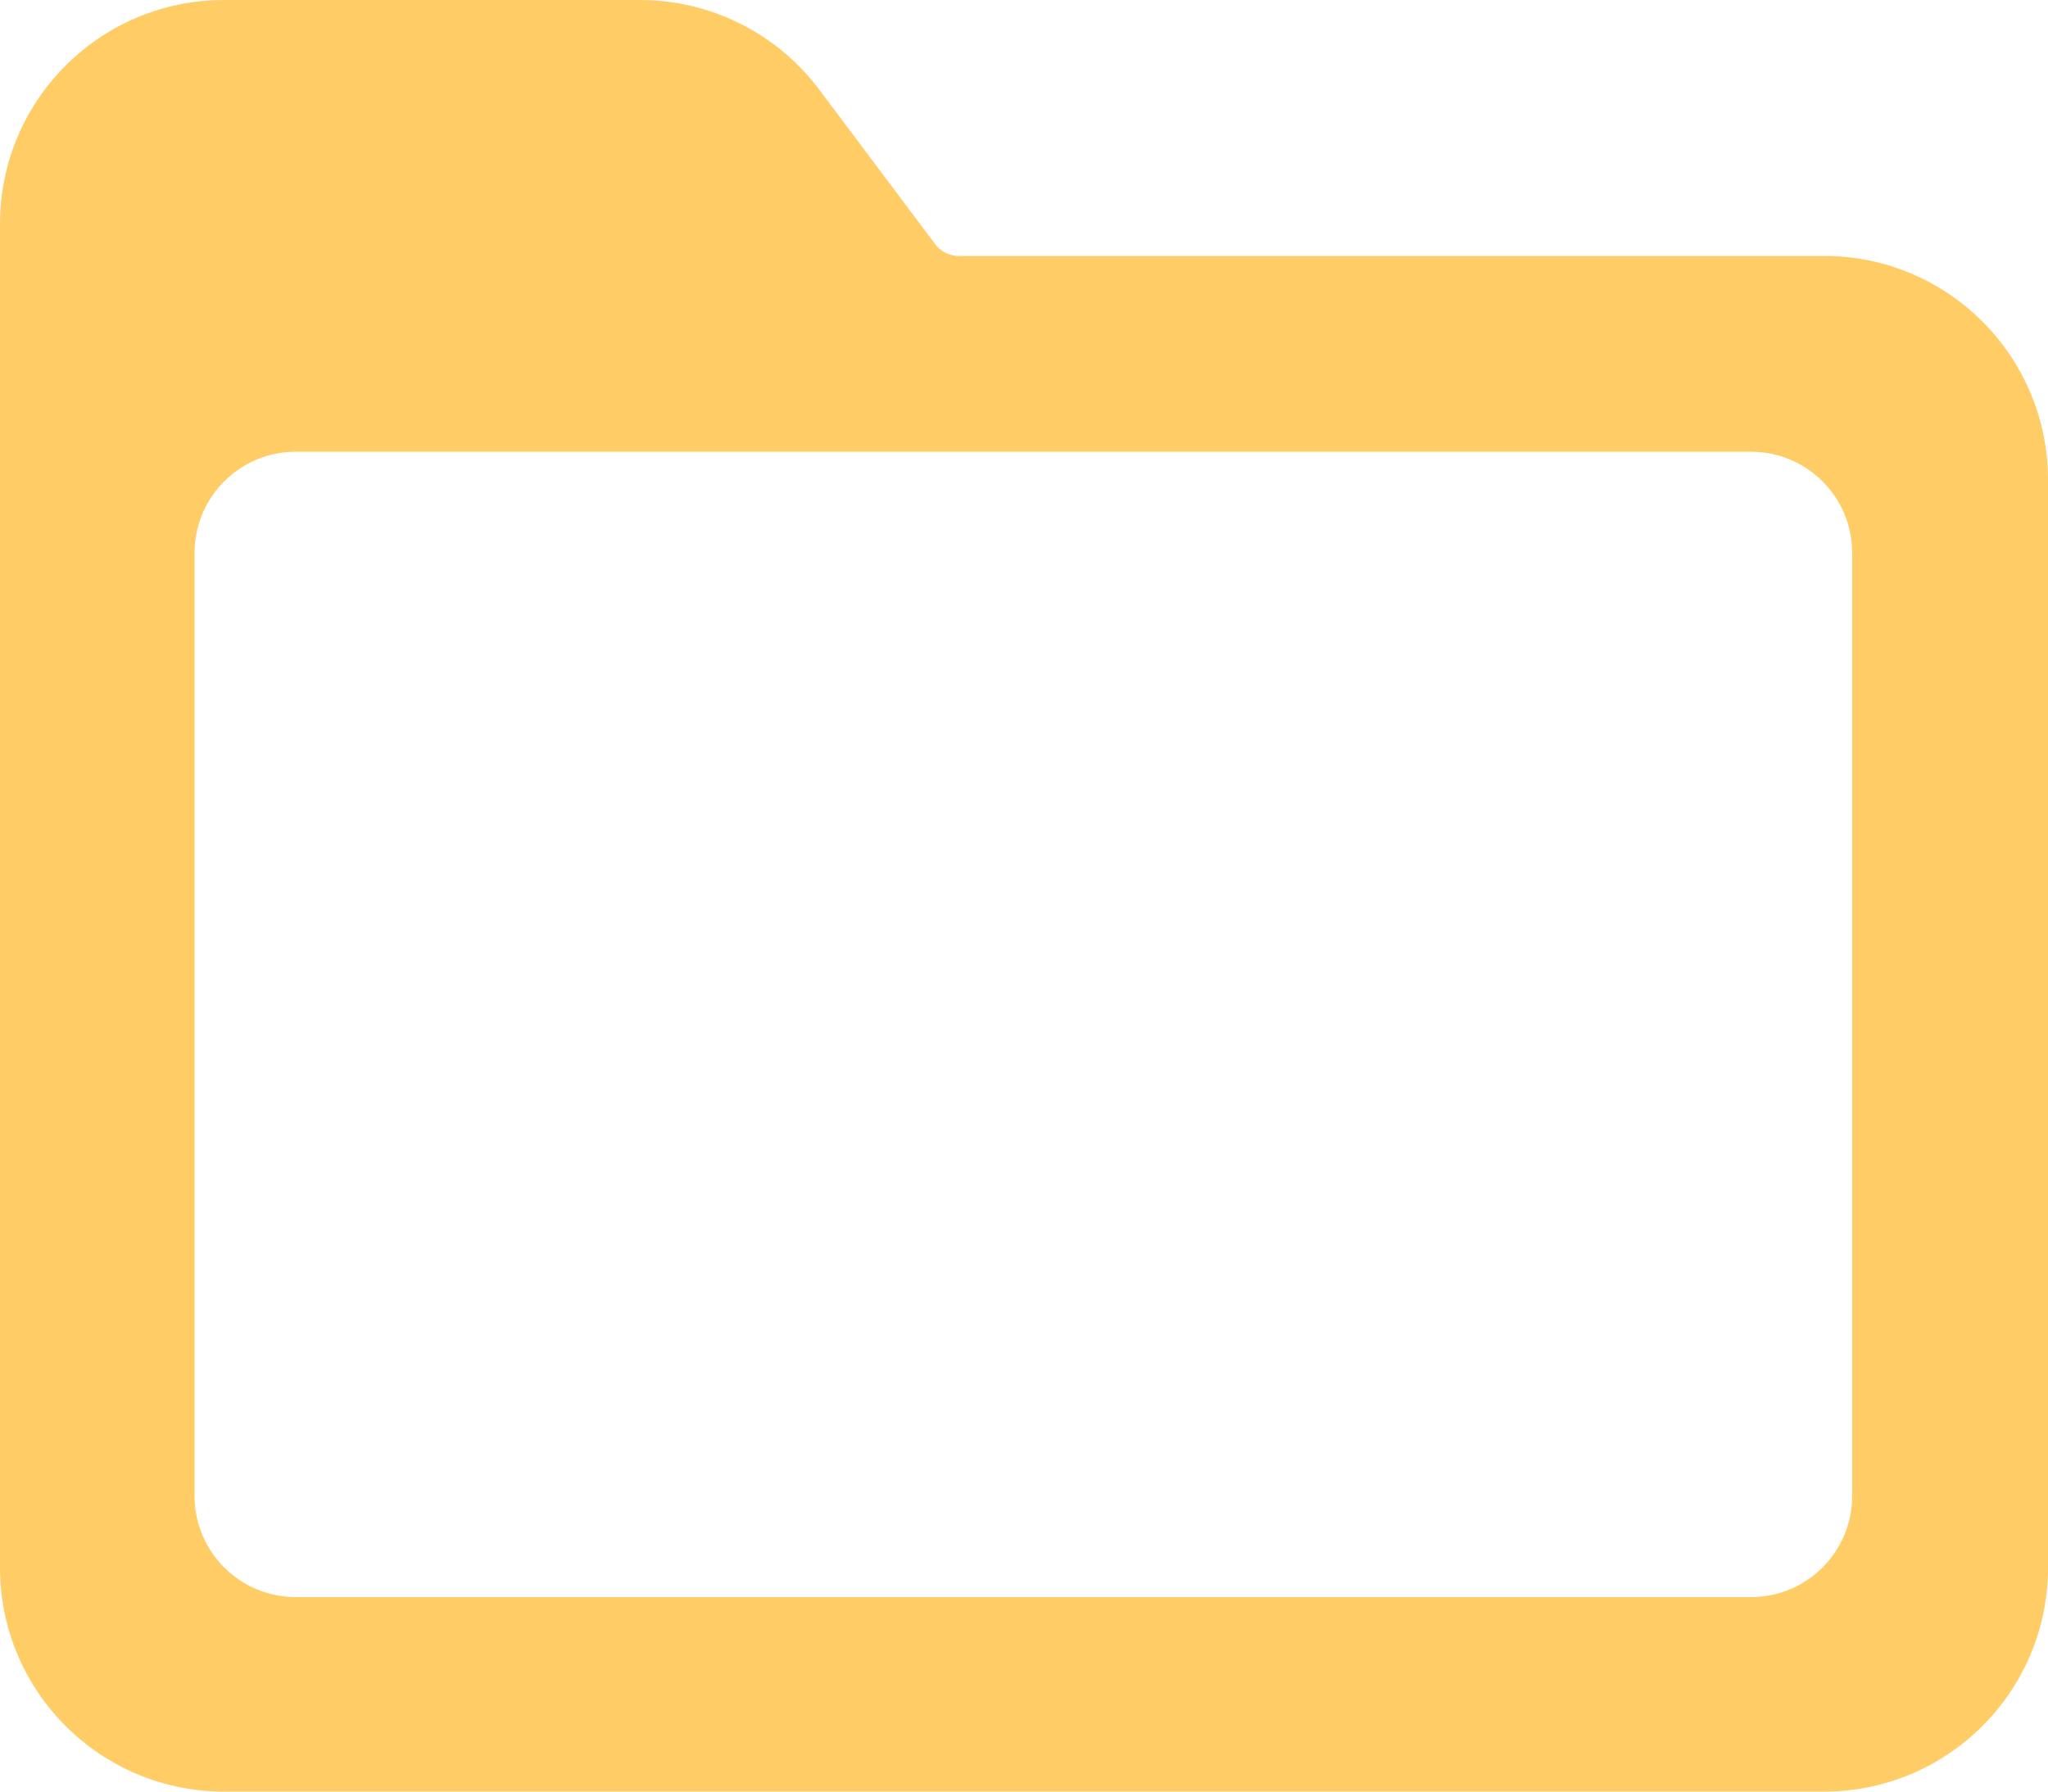
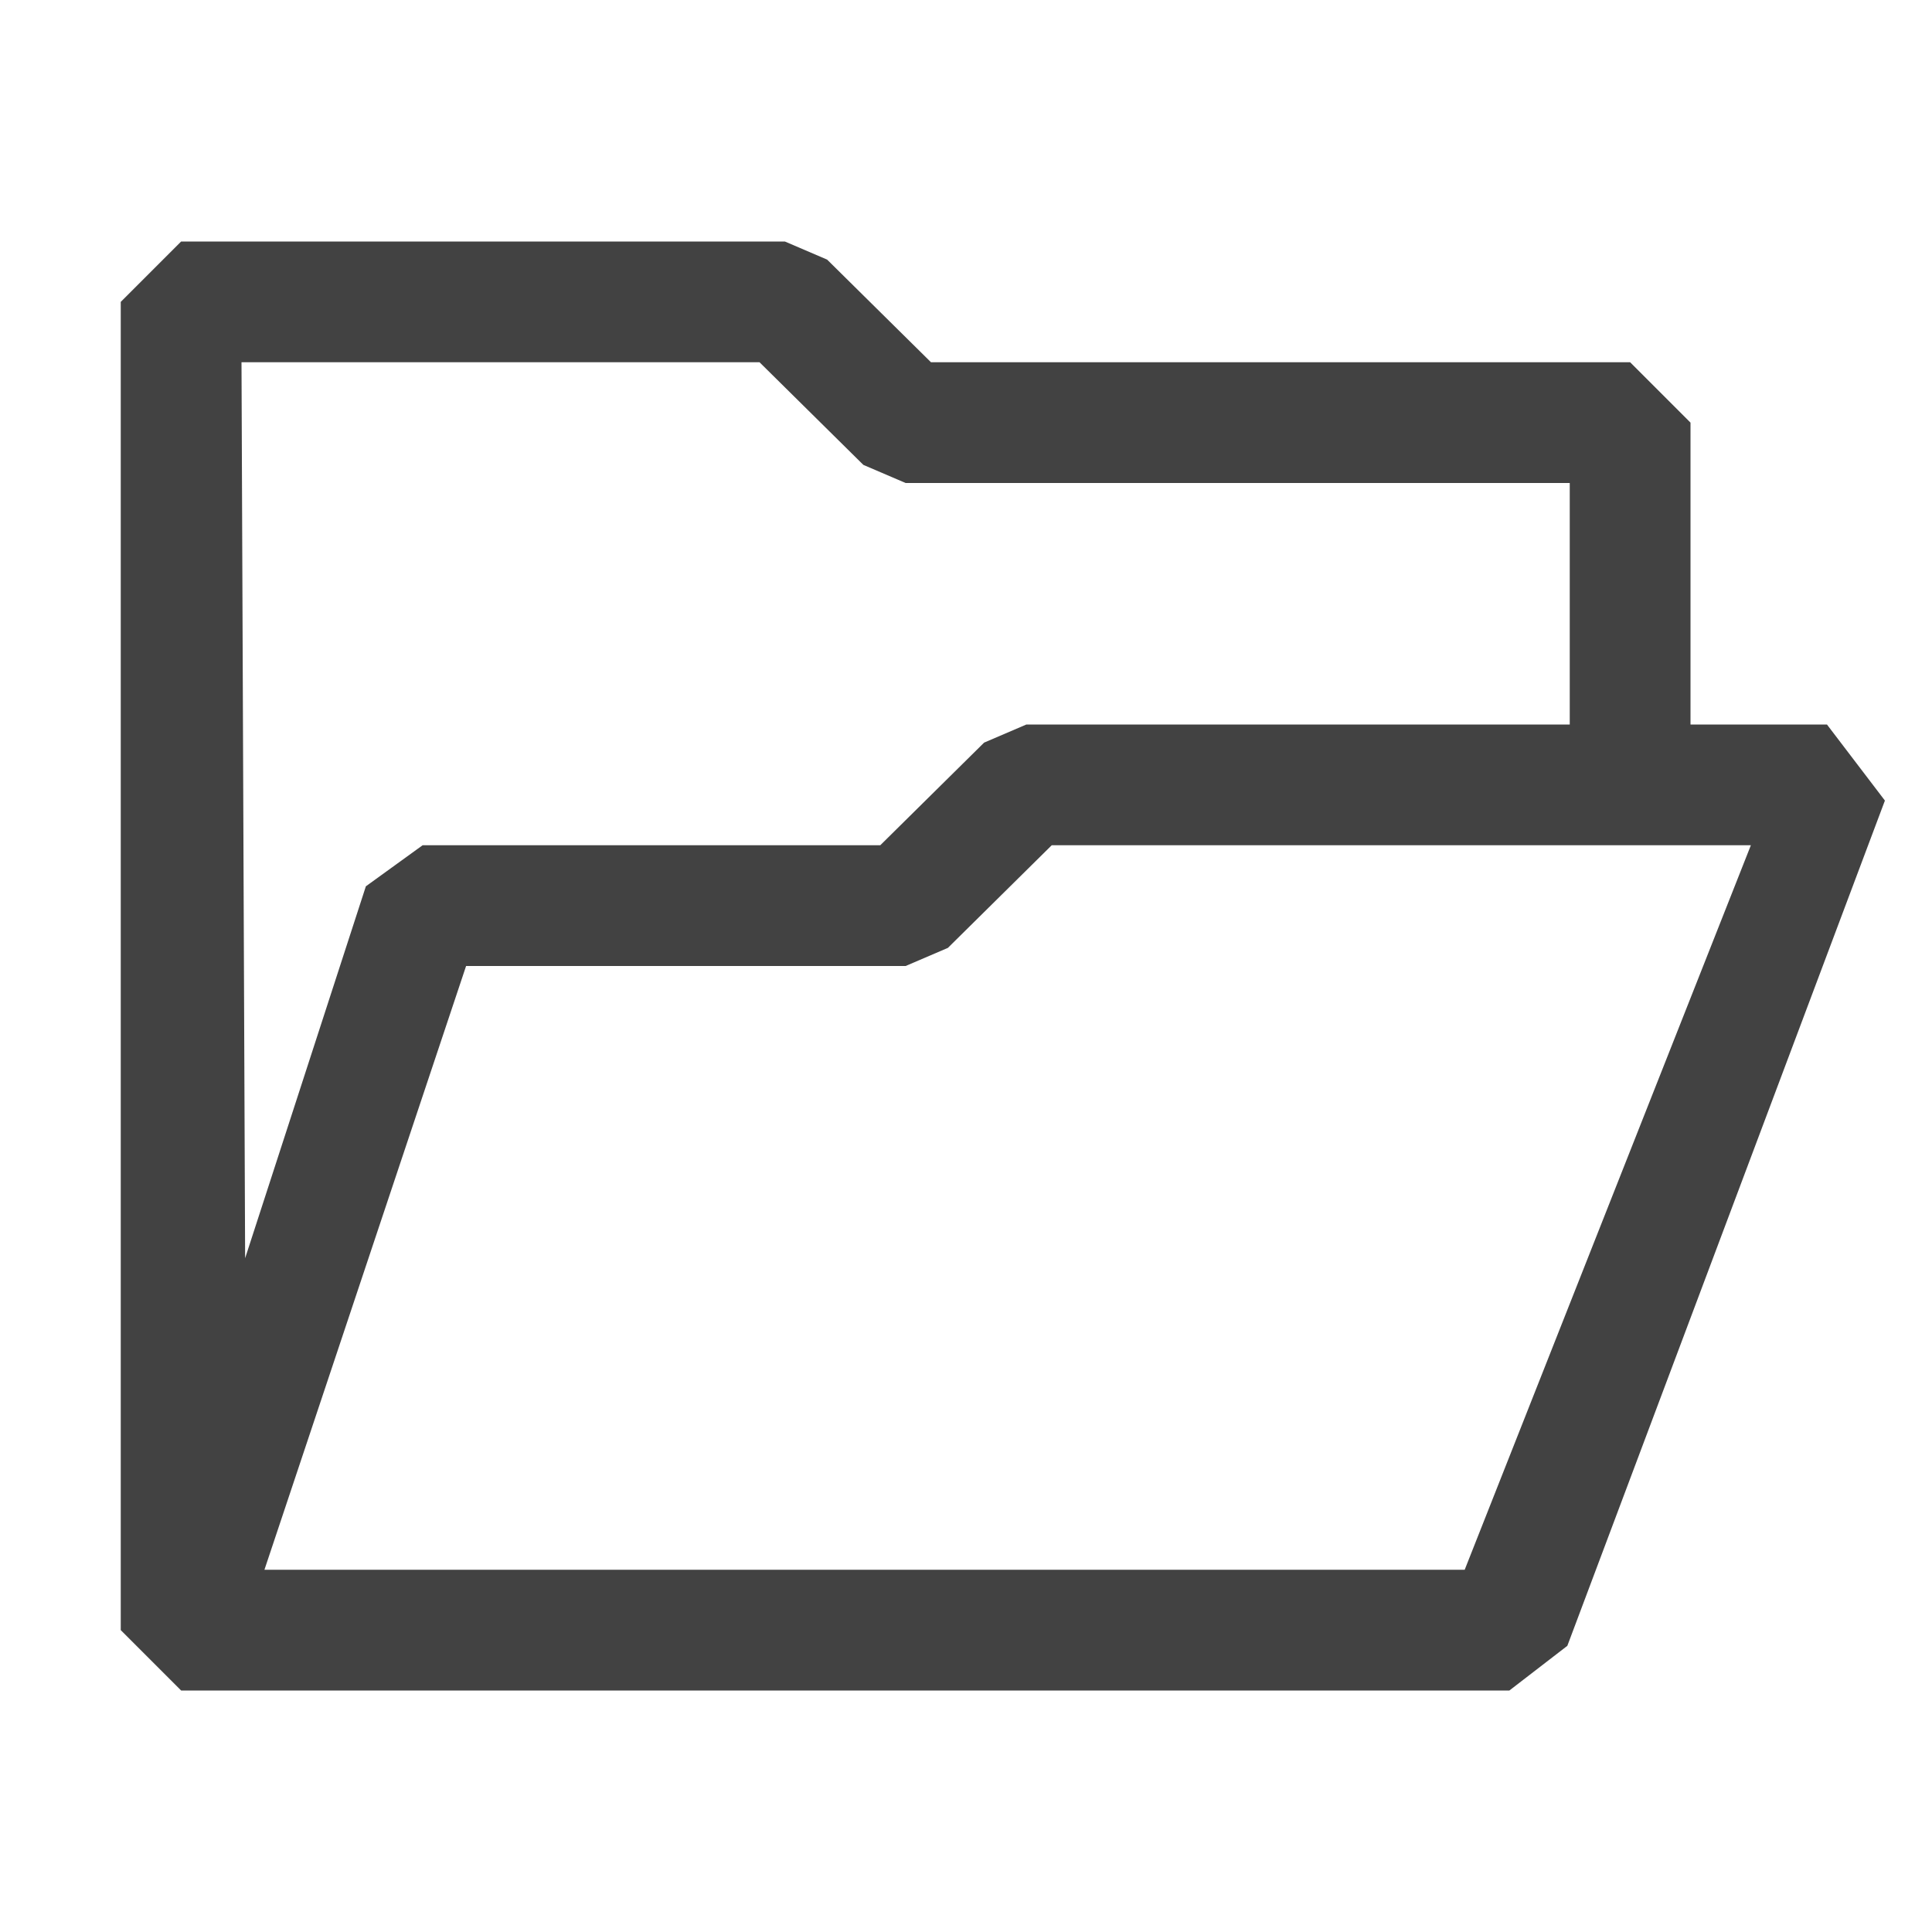
- <svg xmlns="http://www.w3.org/2000/svg" viewBox="0 0 16 14">
-   <defs>
-     <style>.cls-1{fill:#fc6;}</style>
-   </defs>
-   <g id="Layer_2" data-name="Layer 2">
-     <g id="Layer_1-2" data-name="Layer 1">
-       <path class="cls-1" d="M14.25,2H7.5a.23.23,0,0,1-.2-.1L6.4.7A1.75,1.75,0,0,0,5,0H1.75A1.75,1.75,0,0,0,0,1.75v10.5A1.75,1.75,0,0,0,1.75,14h12.5A1.75,1.75,0,0,0,16,12.25V3.75A1.75,1.75,0,0,0,14.25,2Zm.22,9.69a.79.79,0,0,1-.79.79H2.31a.79.79,0,0,1-.79-.79V4.32a.79.79,0,0,1,.79-.79H13.68a.79.79,0,0,1,.79.79Z" />
-     </g>
-   </g>
+ <svg xmlns="http://www.w3.org/2000/svg" width="16" height="16" viewBox="0 0 16 16" fill="none">
+   <path d="M1.5 14H12.5L12.98 13.63L15.61 6.63L15.13 6H14V3.5L13.5 3H7.71L6.85 2.15L6.5 2H1.5L1 2.5V13.5L1.5 14ZM2 3H6.29L7.15 3.85L7.5 4H13V6H8.5L8.15 6.15L7.29 7H3.5L3.03 7.34L2.03 10.42L2 3ZM12.13 13H2.19L3.86 8H7.5L7.85 7.85L8.71 7H14.5L12.13 13Z" fill="#424242" />
</svg>
